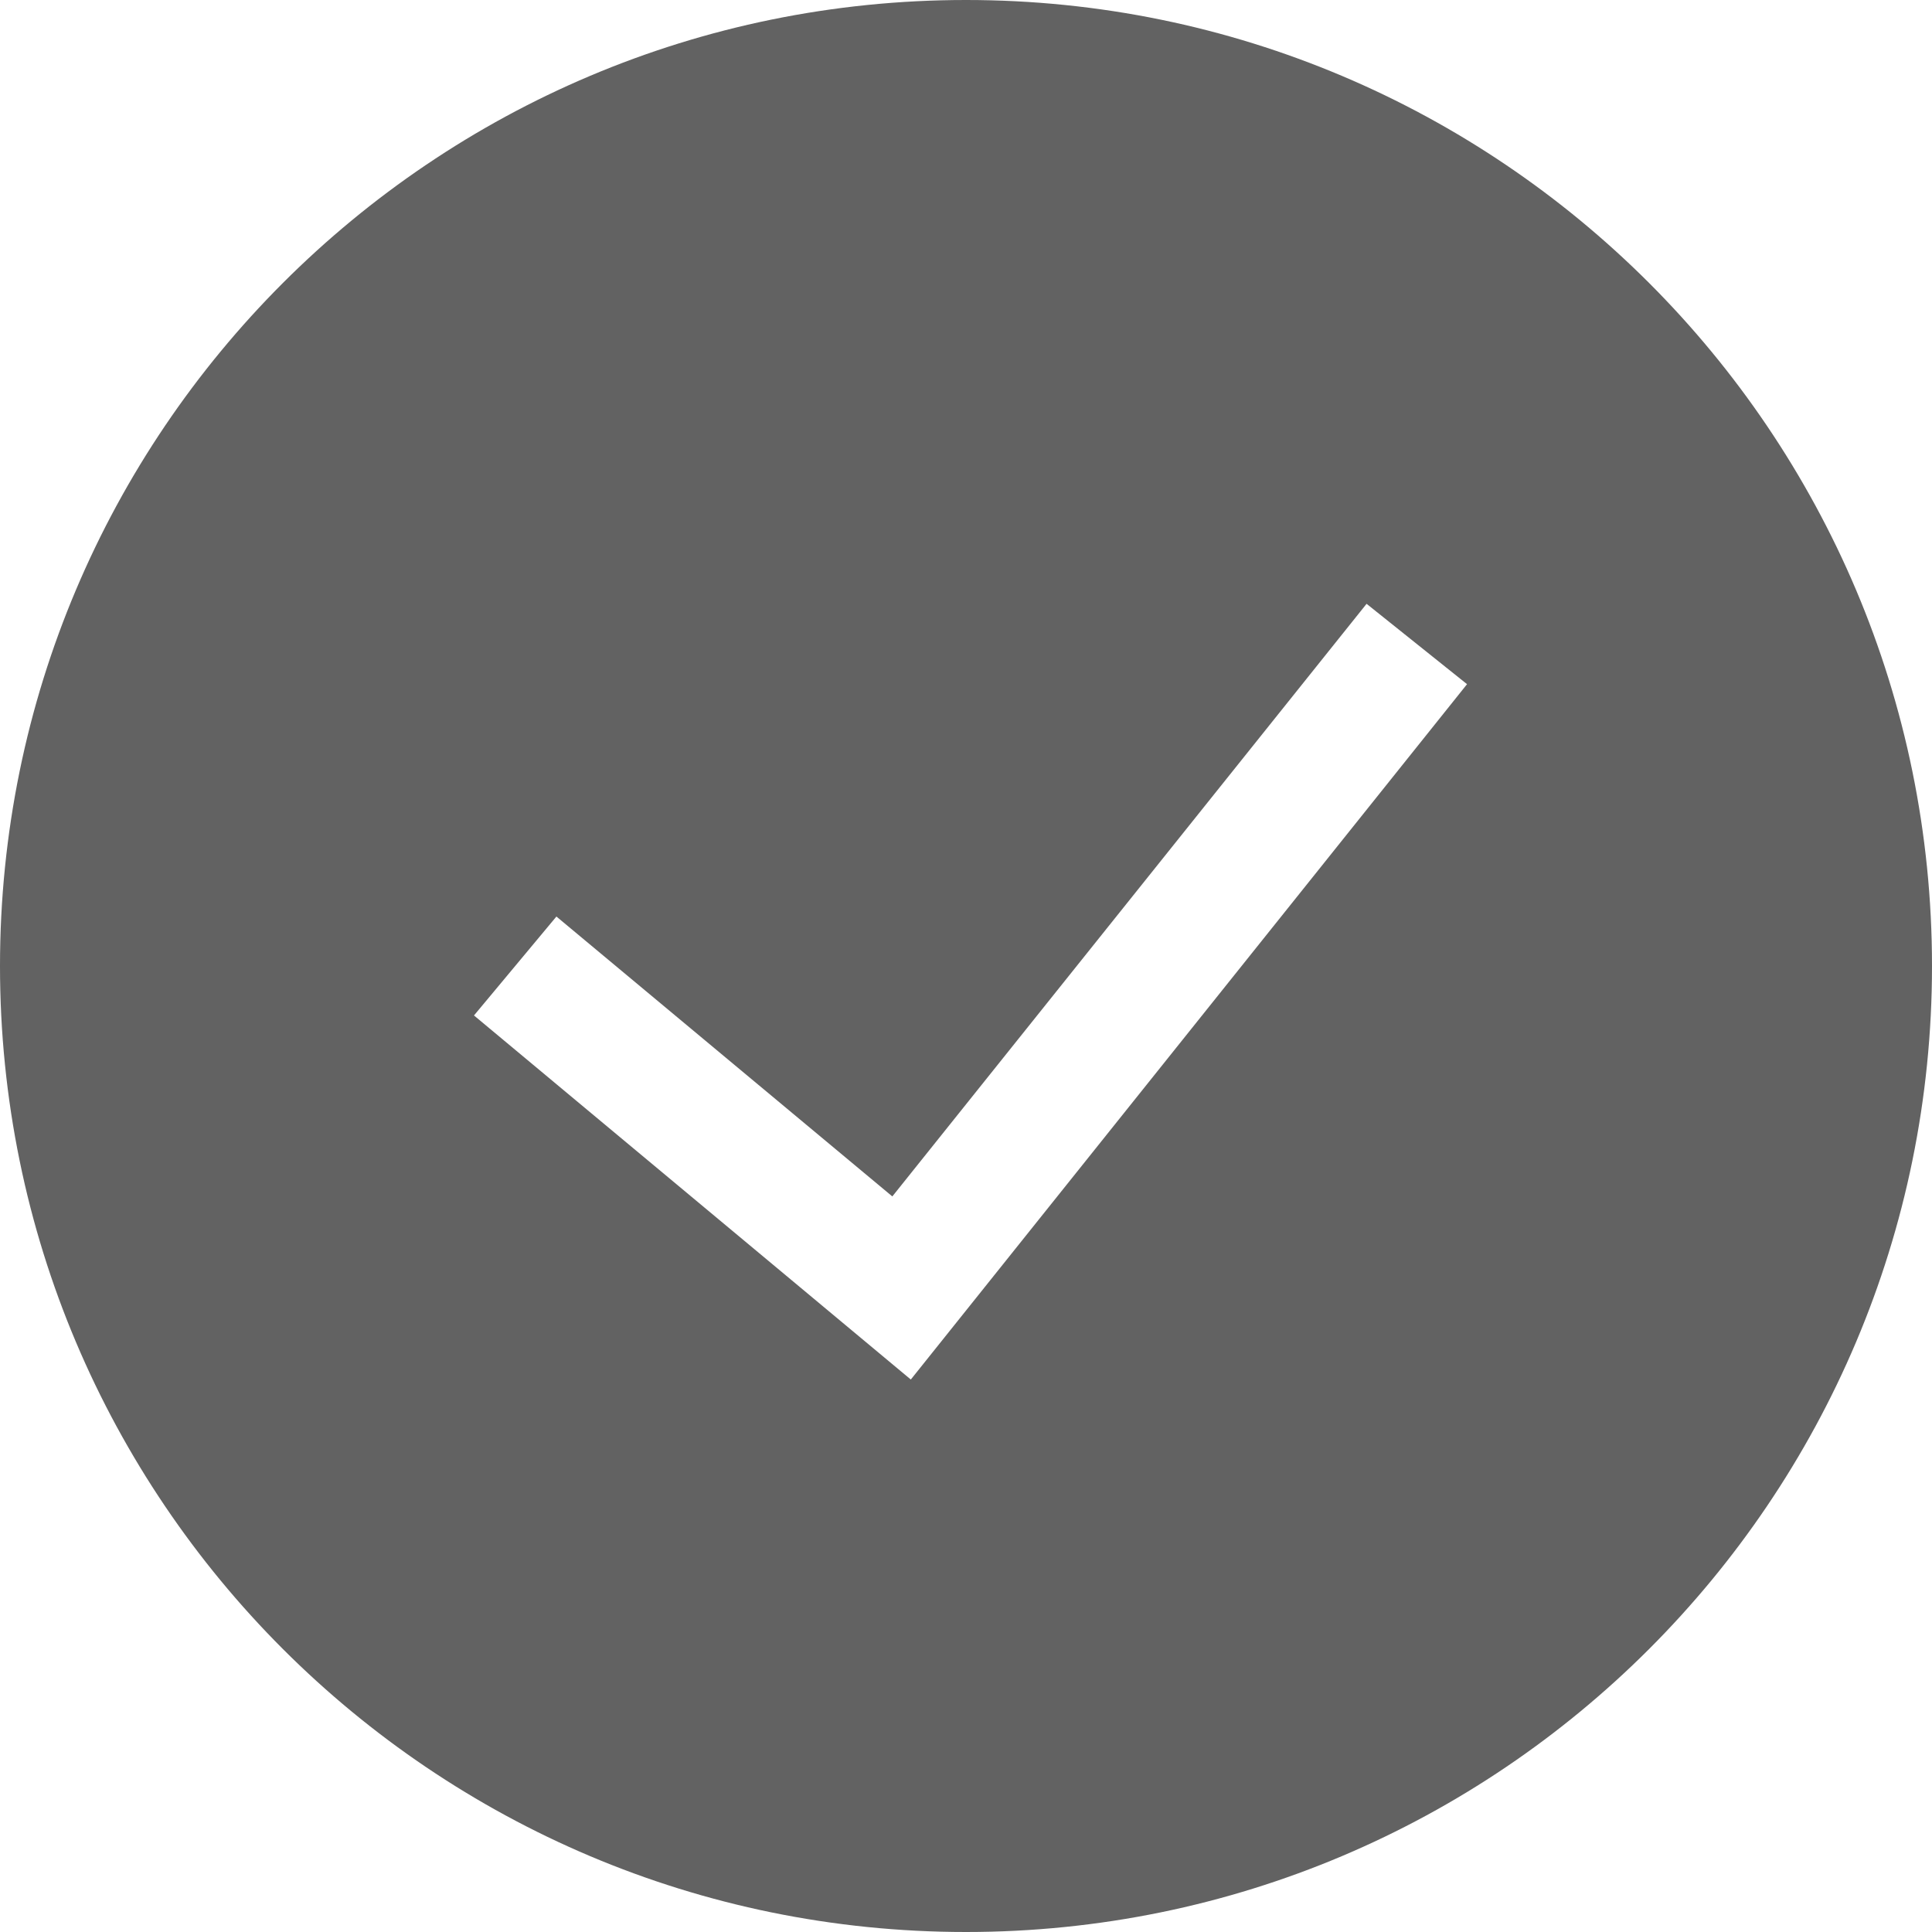
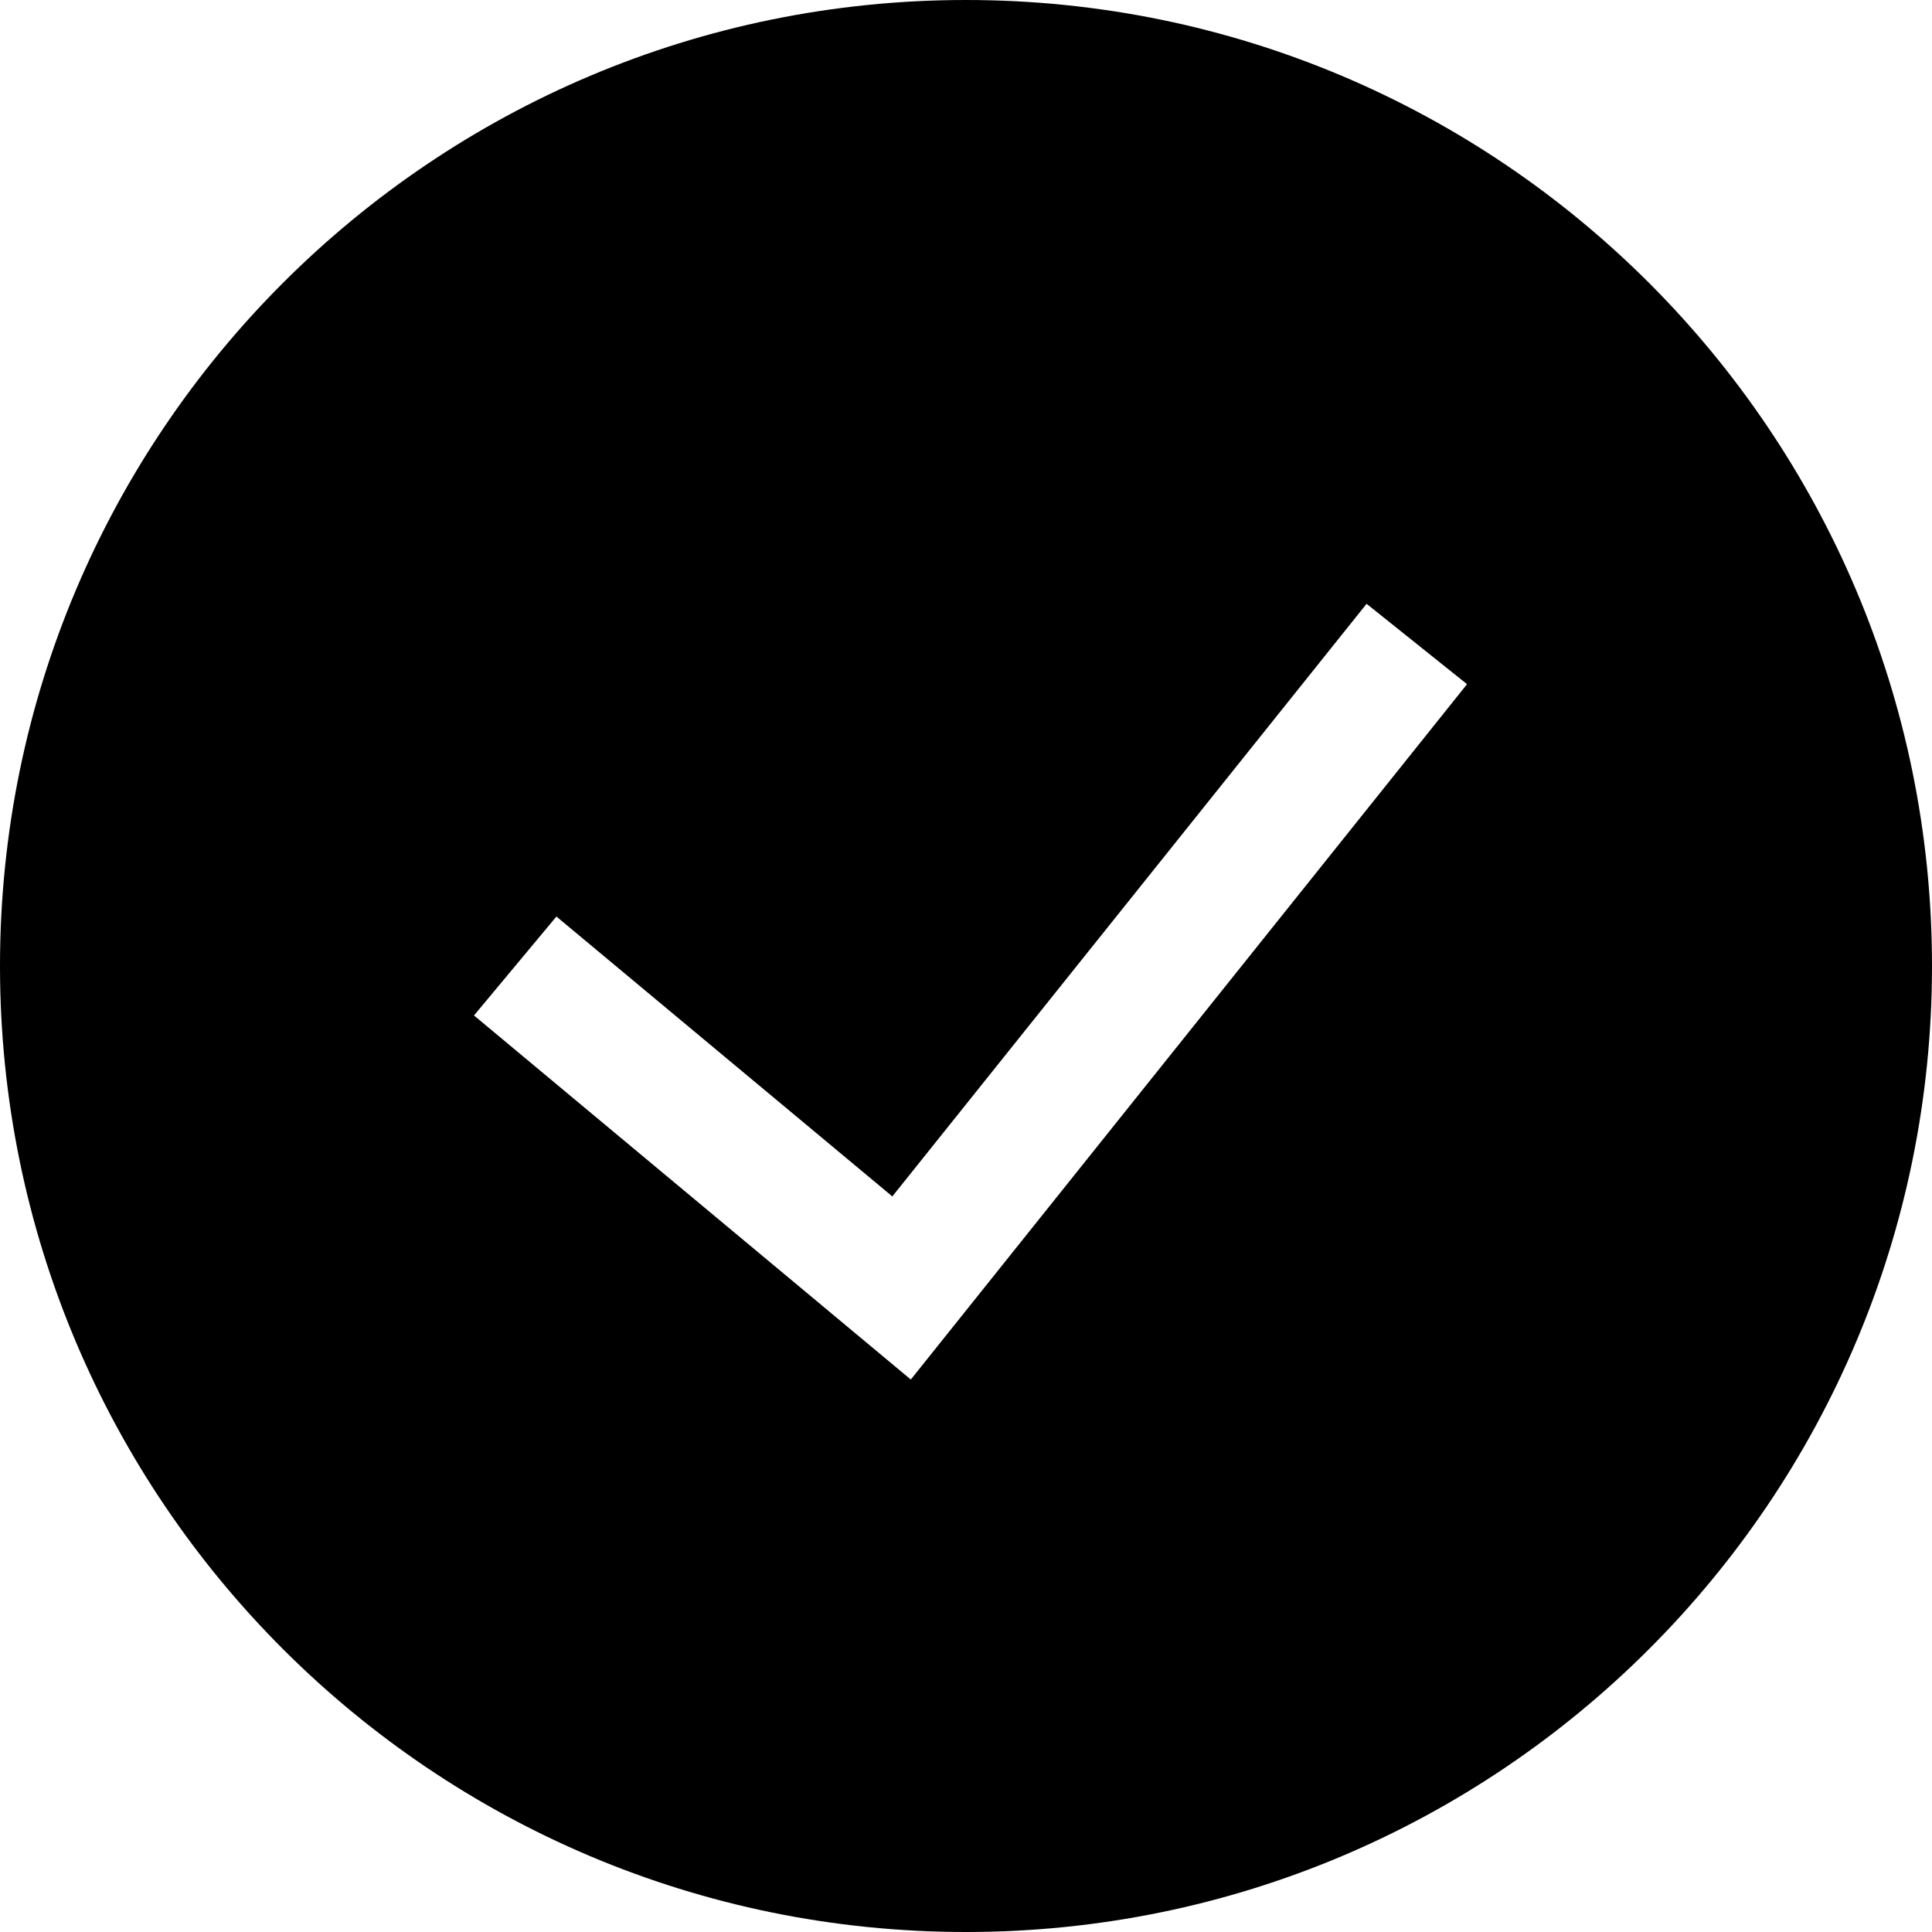
<svg xmlns="http://www.w3.org/2000/svg" aria-hidden="true" focusable="false" width="1em" height="1em" preserveAspectRatio="xMidYMid meet" viewBox="0 0 15 15">
  <g fill="none">
-     <path fill-rule="evenodd" clip-rule="evenodd" d="M0 7.5a7.5 7.5 0 1 1 15 0a7.5 7.5 0 0 1-15 0zm7.072 3.21l4.318-5.398l-.78-.624l-3.682 4.601L4.32 7.116l-.64.768l3.392 2.827z" fill="#626262" />
+     <path fill-rule="evenodd" clip-rule="evenodd" d="M0 7.5a7.5 7.5 0 1 1 15 0a7.5 7.5 0 0 1-15 0zm7.072 3.21l4.318-5.398l-.78-.624l-3.682 4.601L4.32 7.116l-.64.768l3.392 2.827z" fill="currentColor" />
  </g>
</svg>
